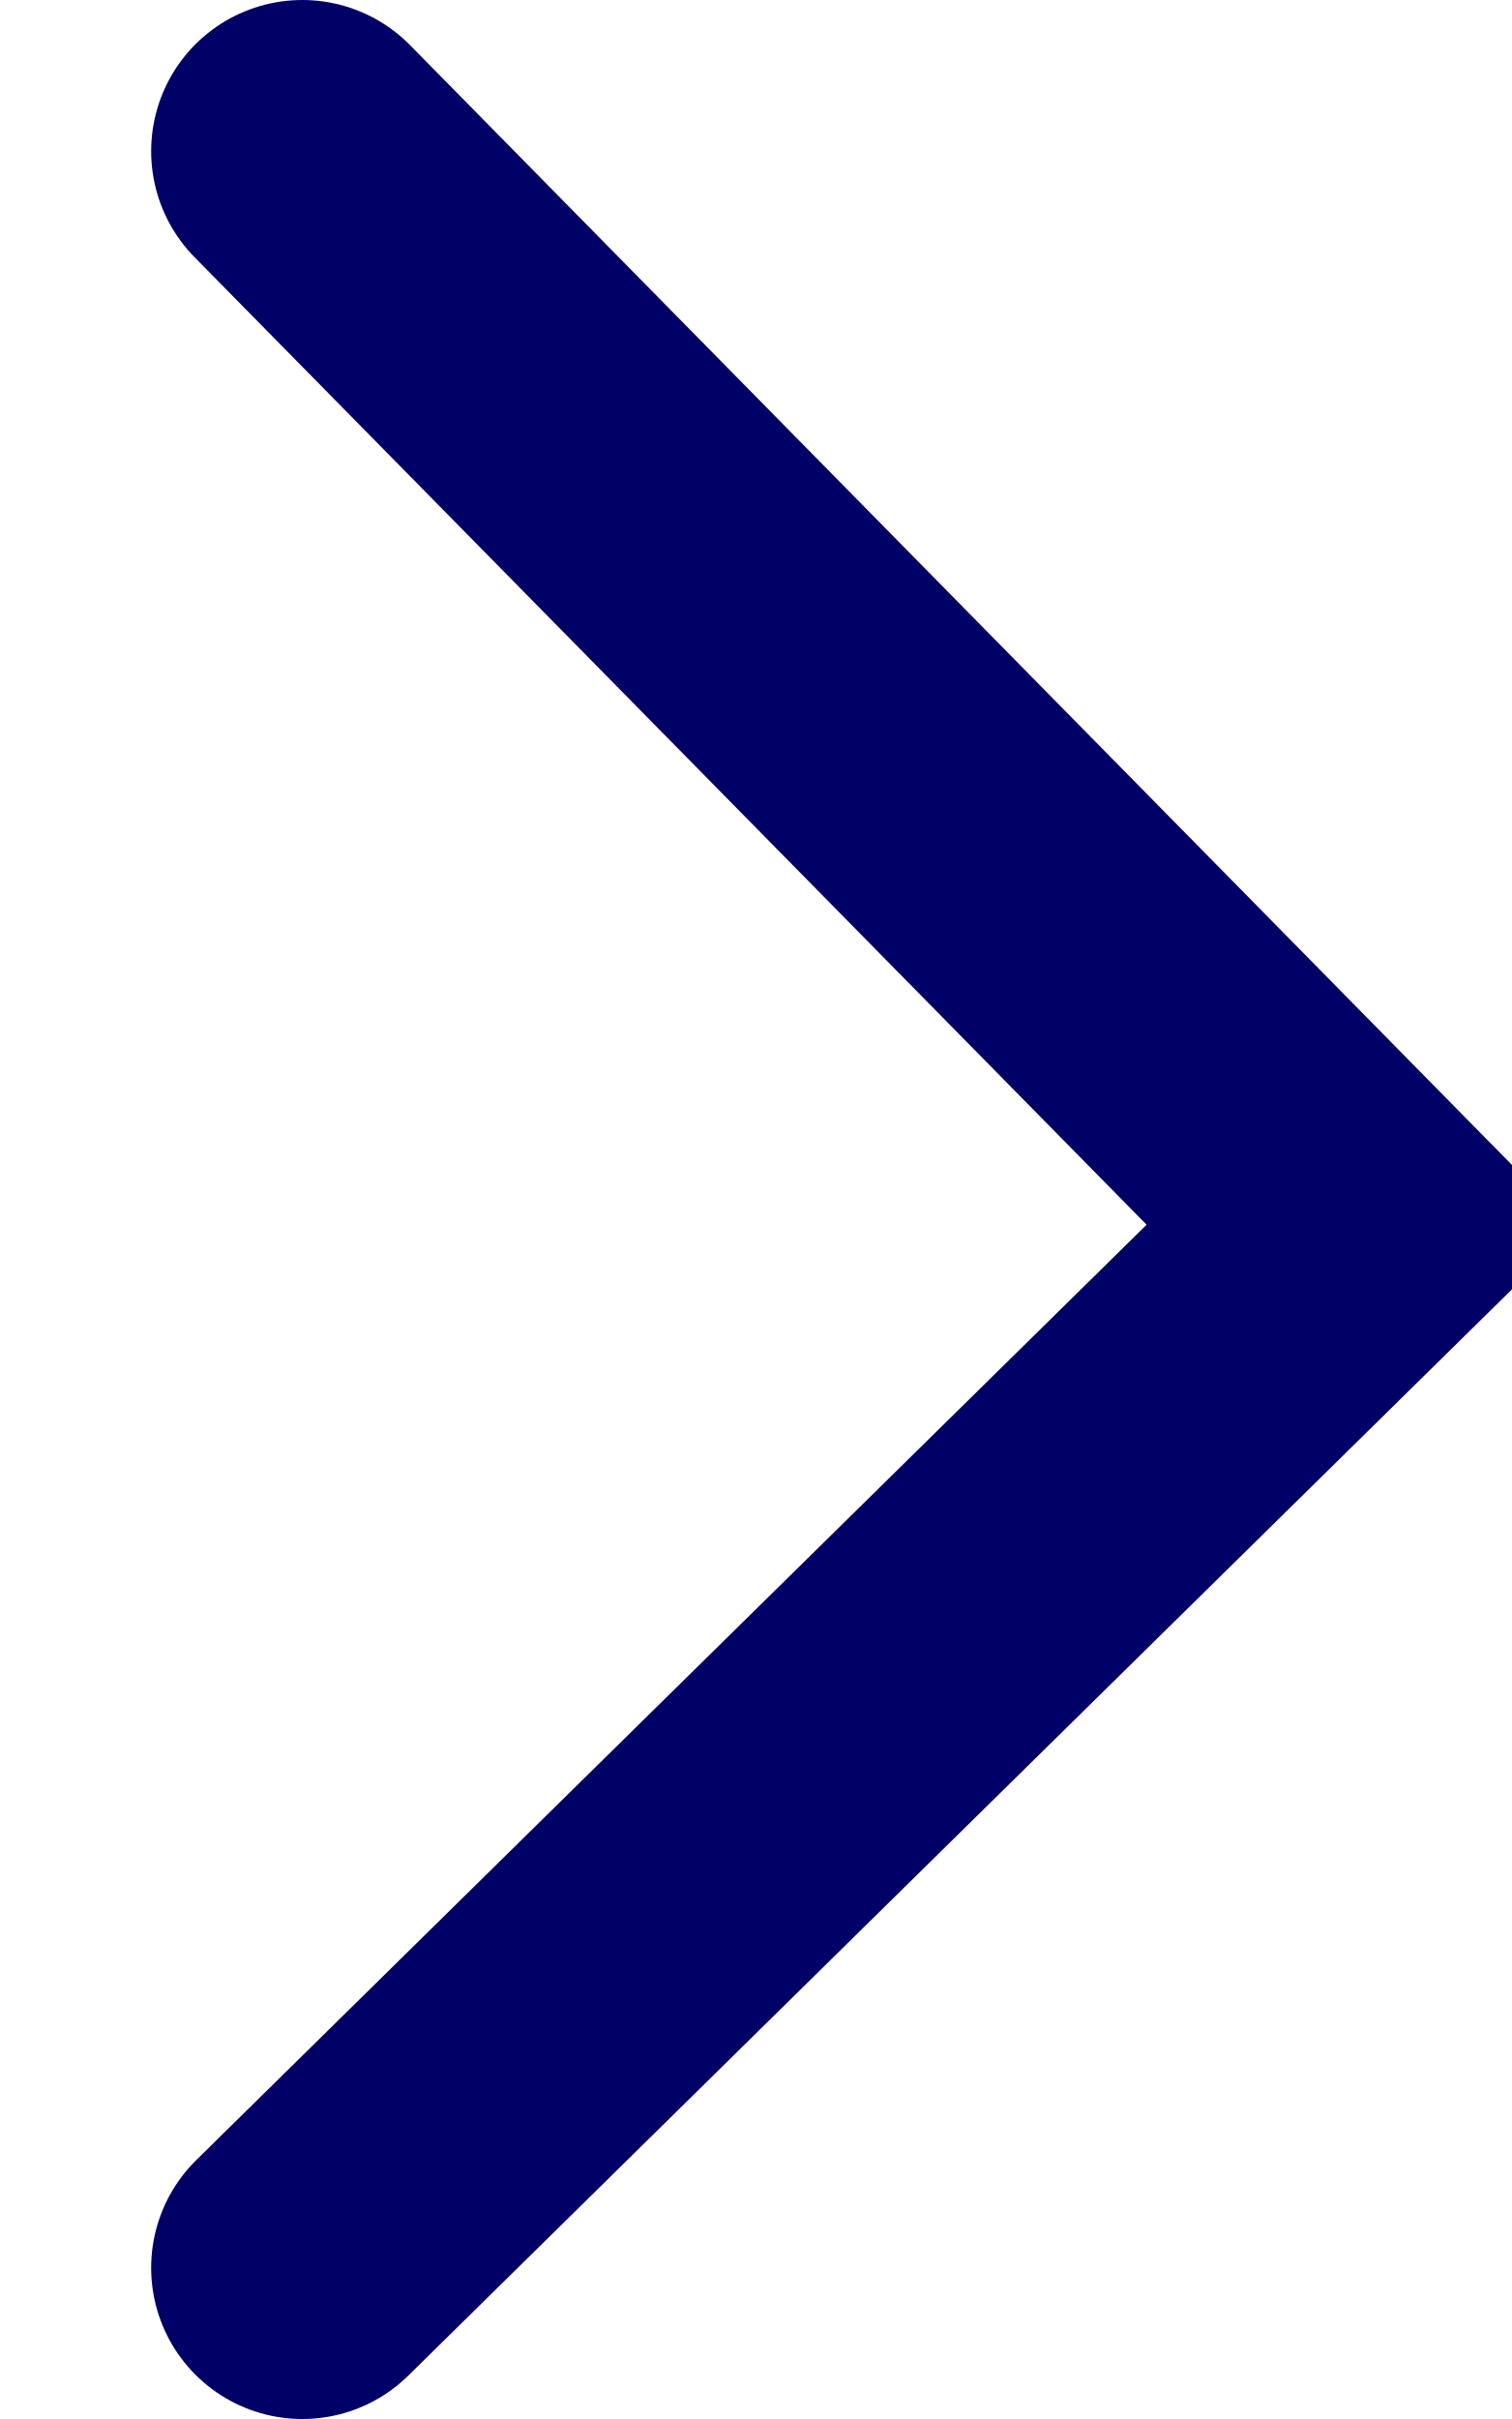
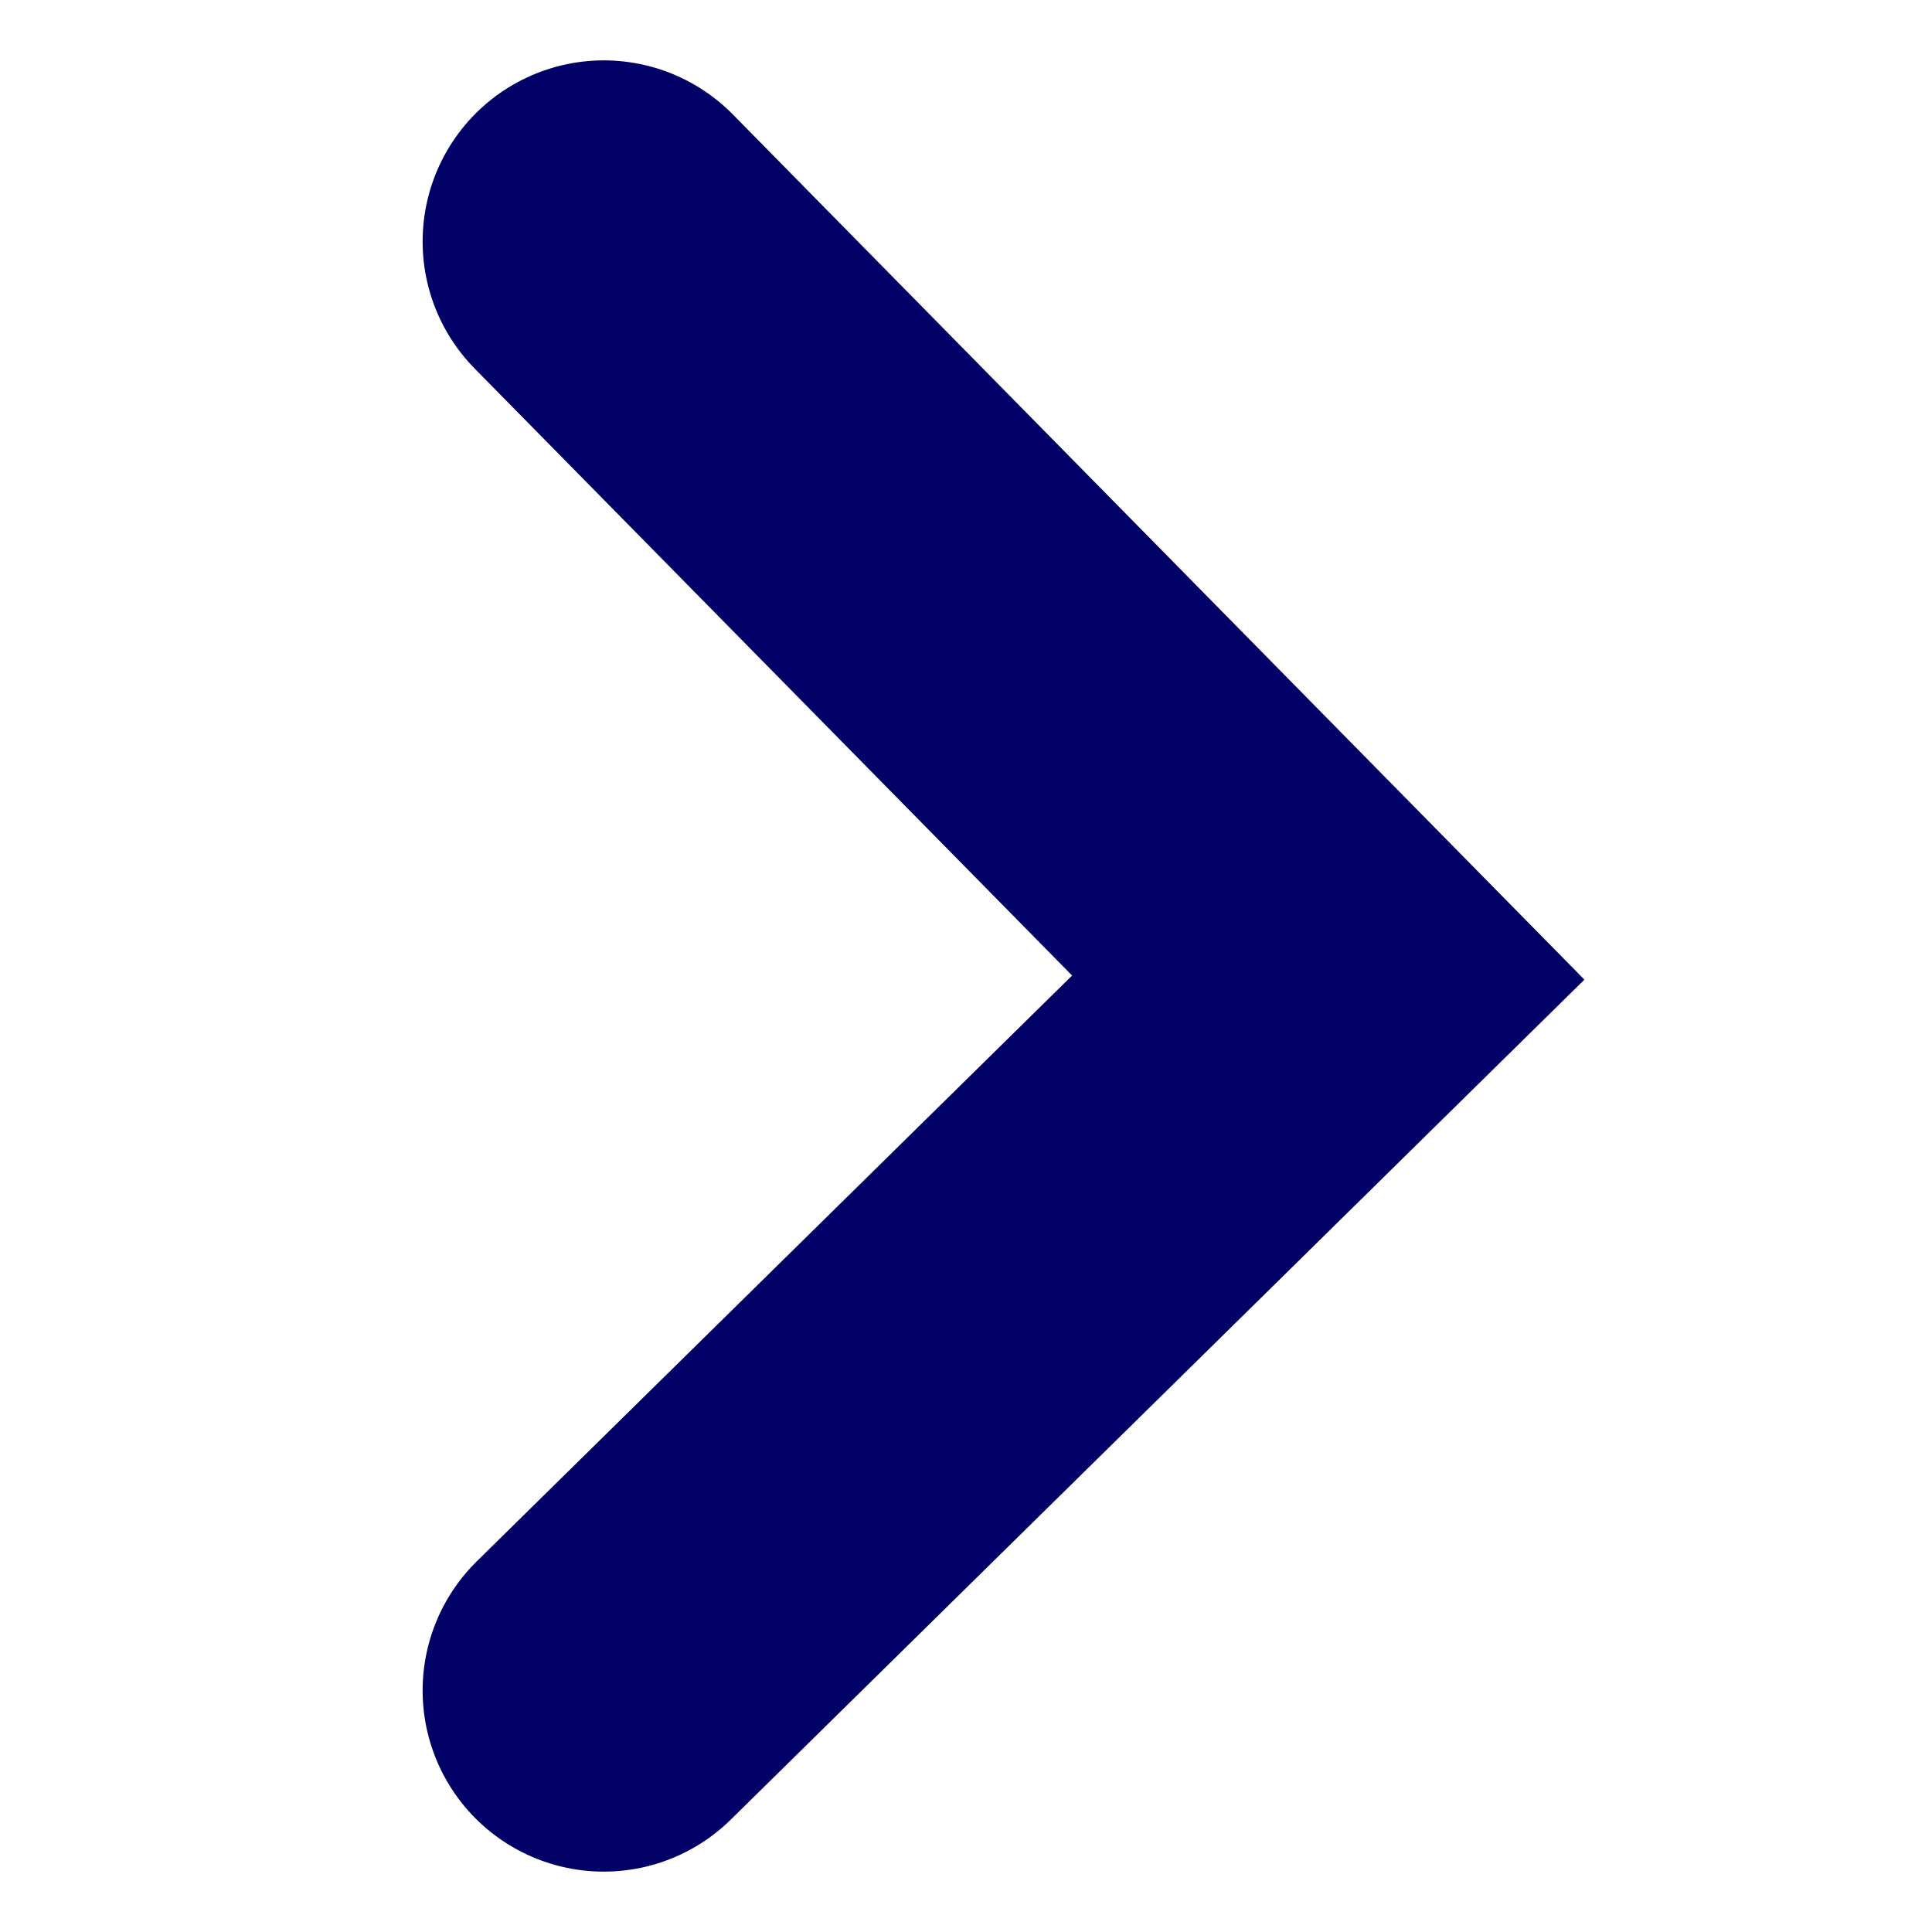
- <svg xmlns="http://www.w3.org/2000/svg" width="5px" height="8px" viewBox="0 0 5 8" version="1.1">
+ <svg xmlns="http://www.w3.org/2000/svg" width="8px" height="8px" viewBox="0 0 8 8" version="1.1">
  <defs />
-   <g id="Symbols" stroke="none" stroke-width="1" fill="none" fill-rule="evenodd" stroke-linecap="round">
-     <g id="icone/8x8/Blue/Right" transform="translate(-1, 0)" stroke="#000066">
-       <polyline id="V" transform="translate(3.75, 4) scale(-1, 1) rotate(-270) translate(-3.75, -4) " points="0.25 2.25 3.806 5.75 7.25 2.25" />
-     </g>
+   <g id="icone/8x8/Blue/Right" stroke="none" stroke-width="1" fill="none" fill-rule="evenodd" stroke-linecap="round">
+     <polyline id="V" stroke="#000066" stroke-width="1.5" transform="translate(4, 4) scale(-1, 1) rotate(-270) translate(-4, -4) " points="1 2.5 4.048 5.5 7 2.5" />
  </g>
</svg>
